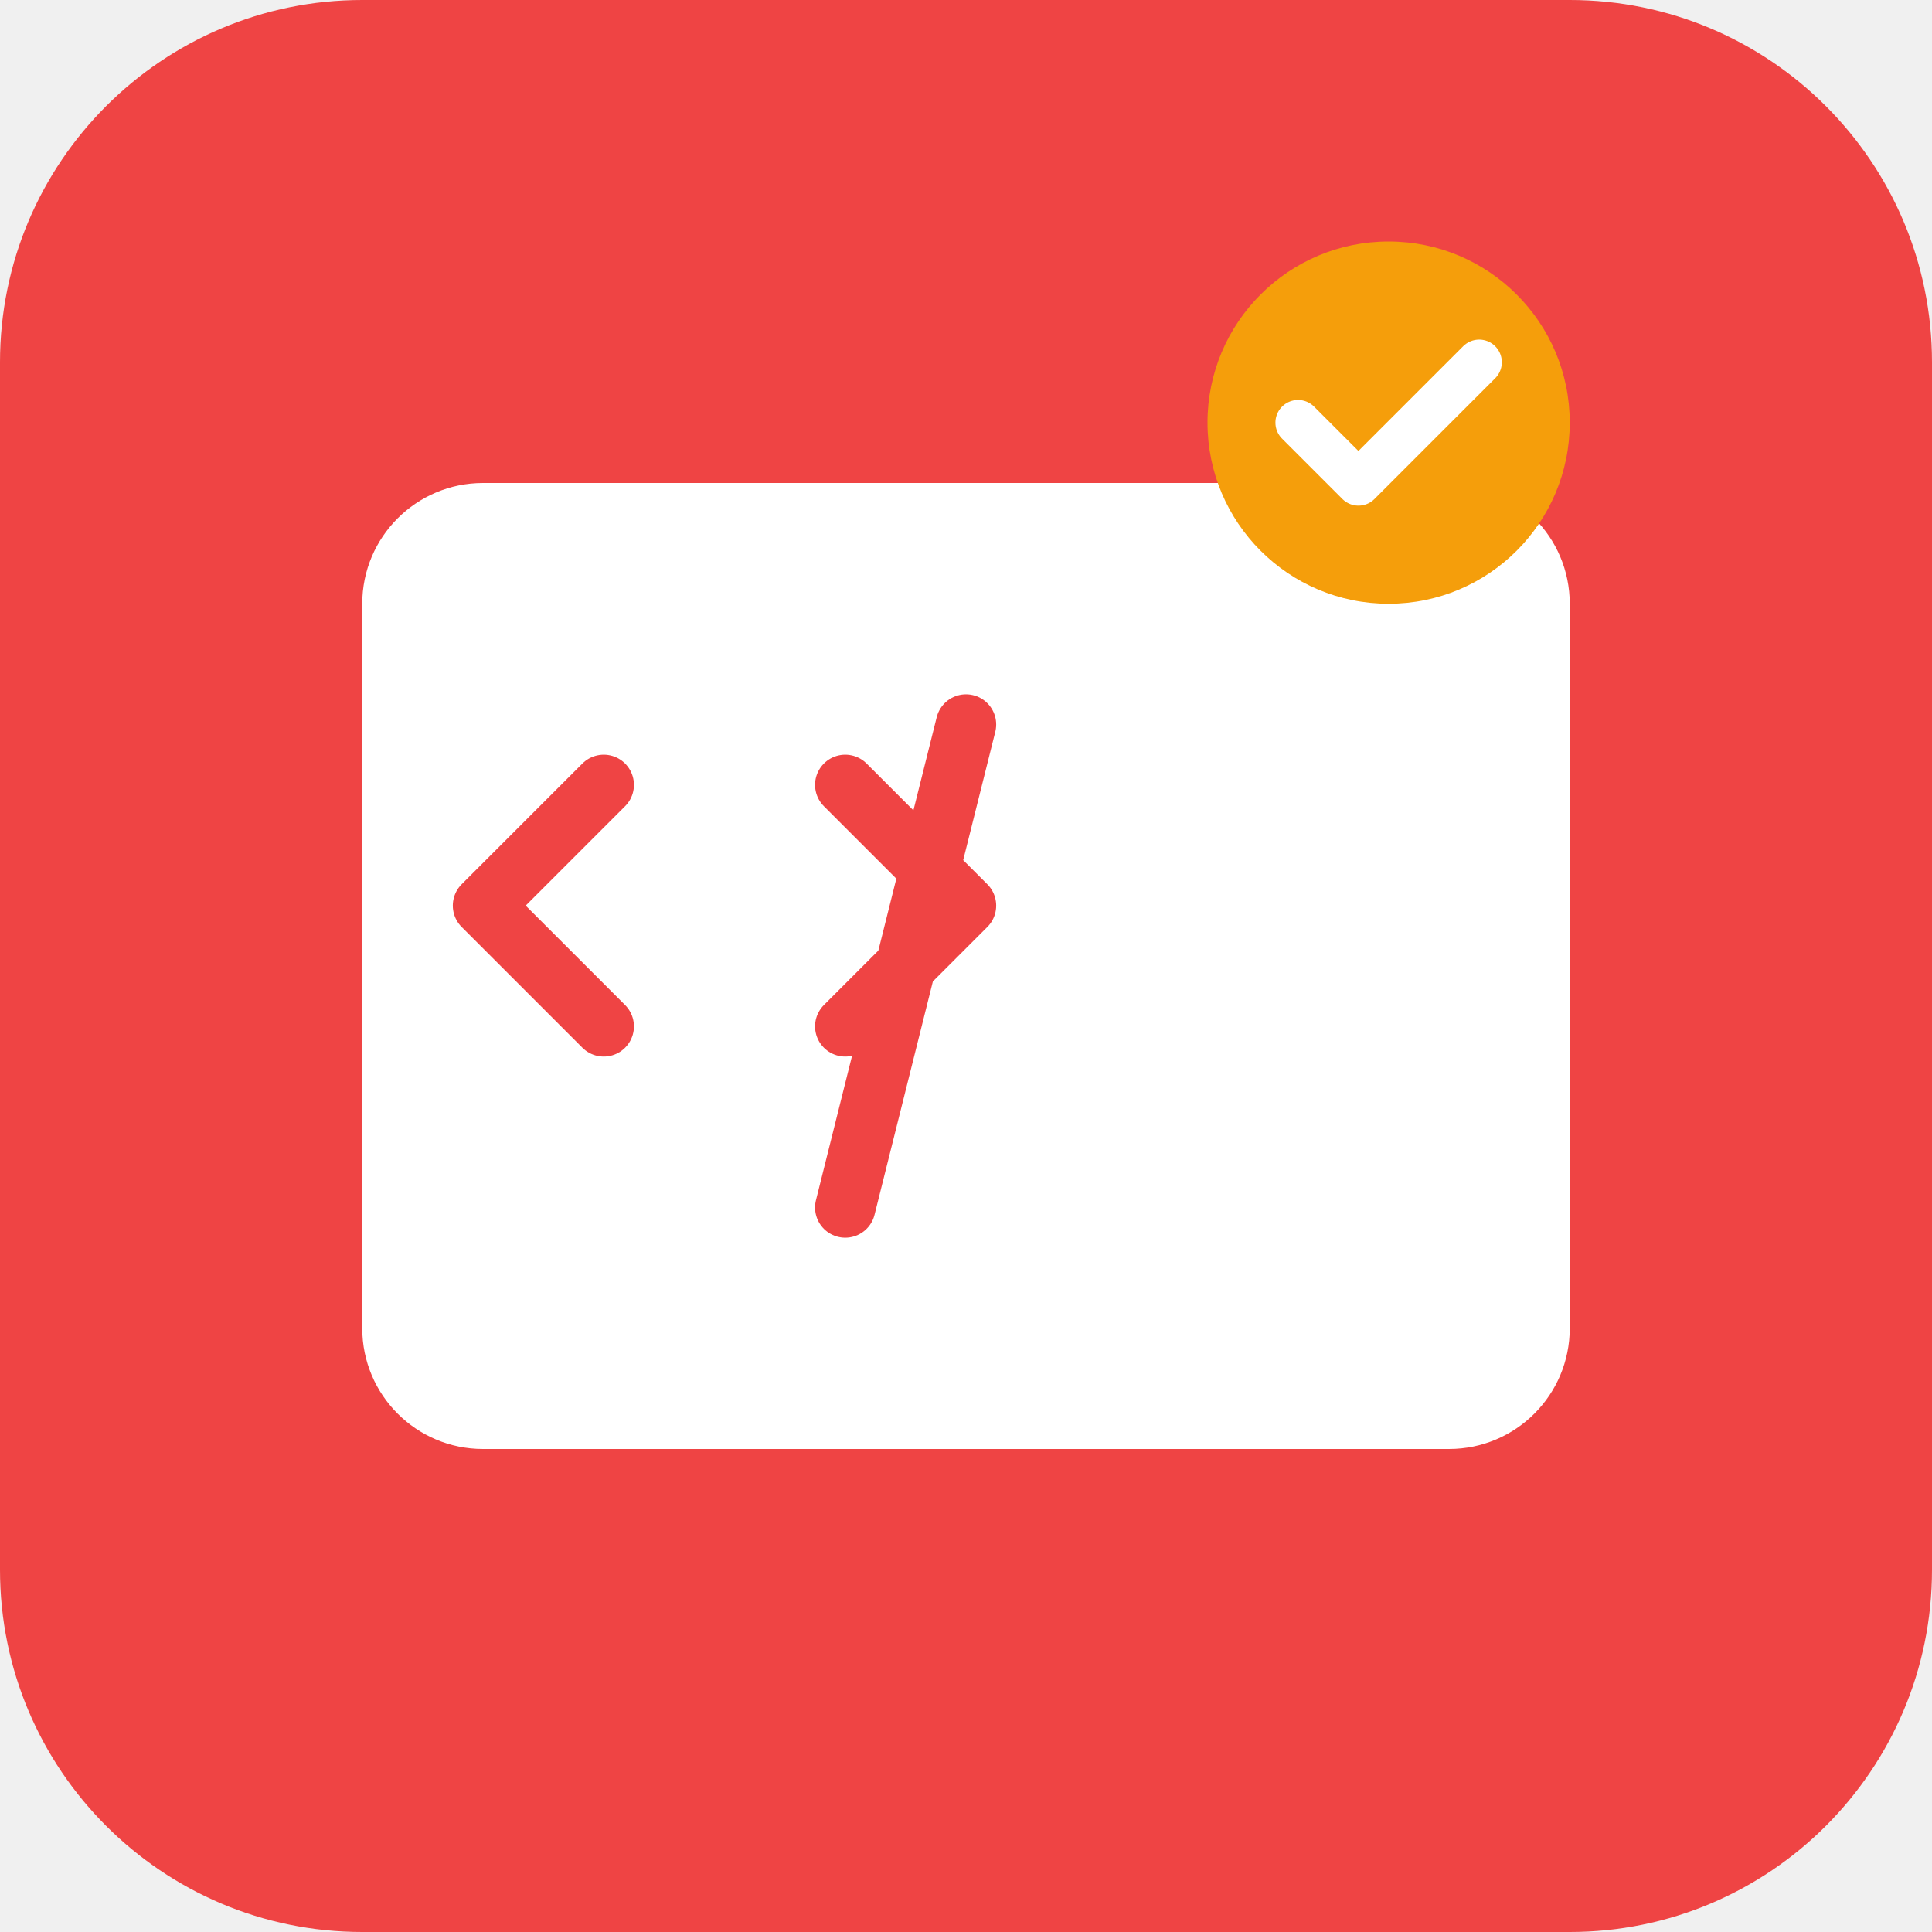
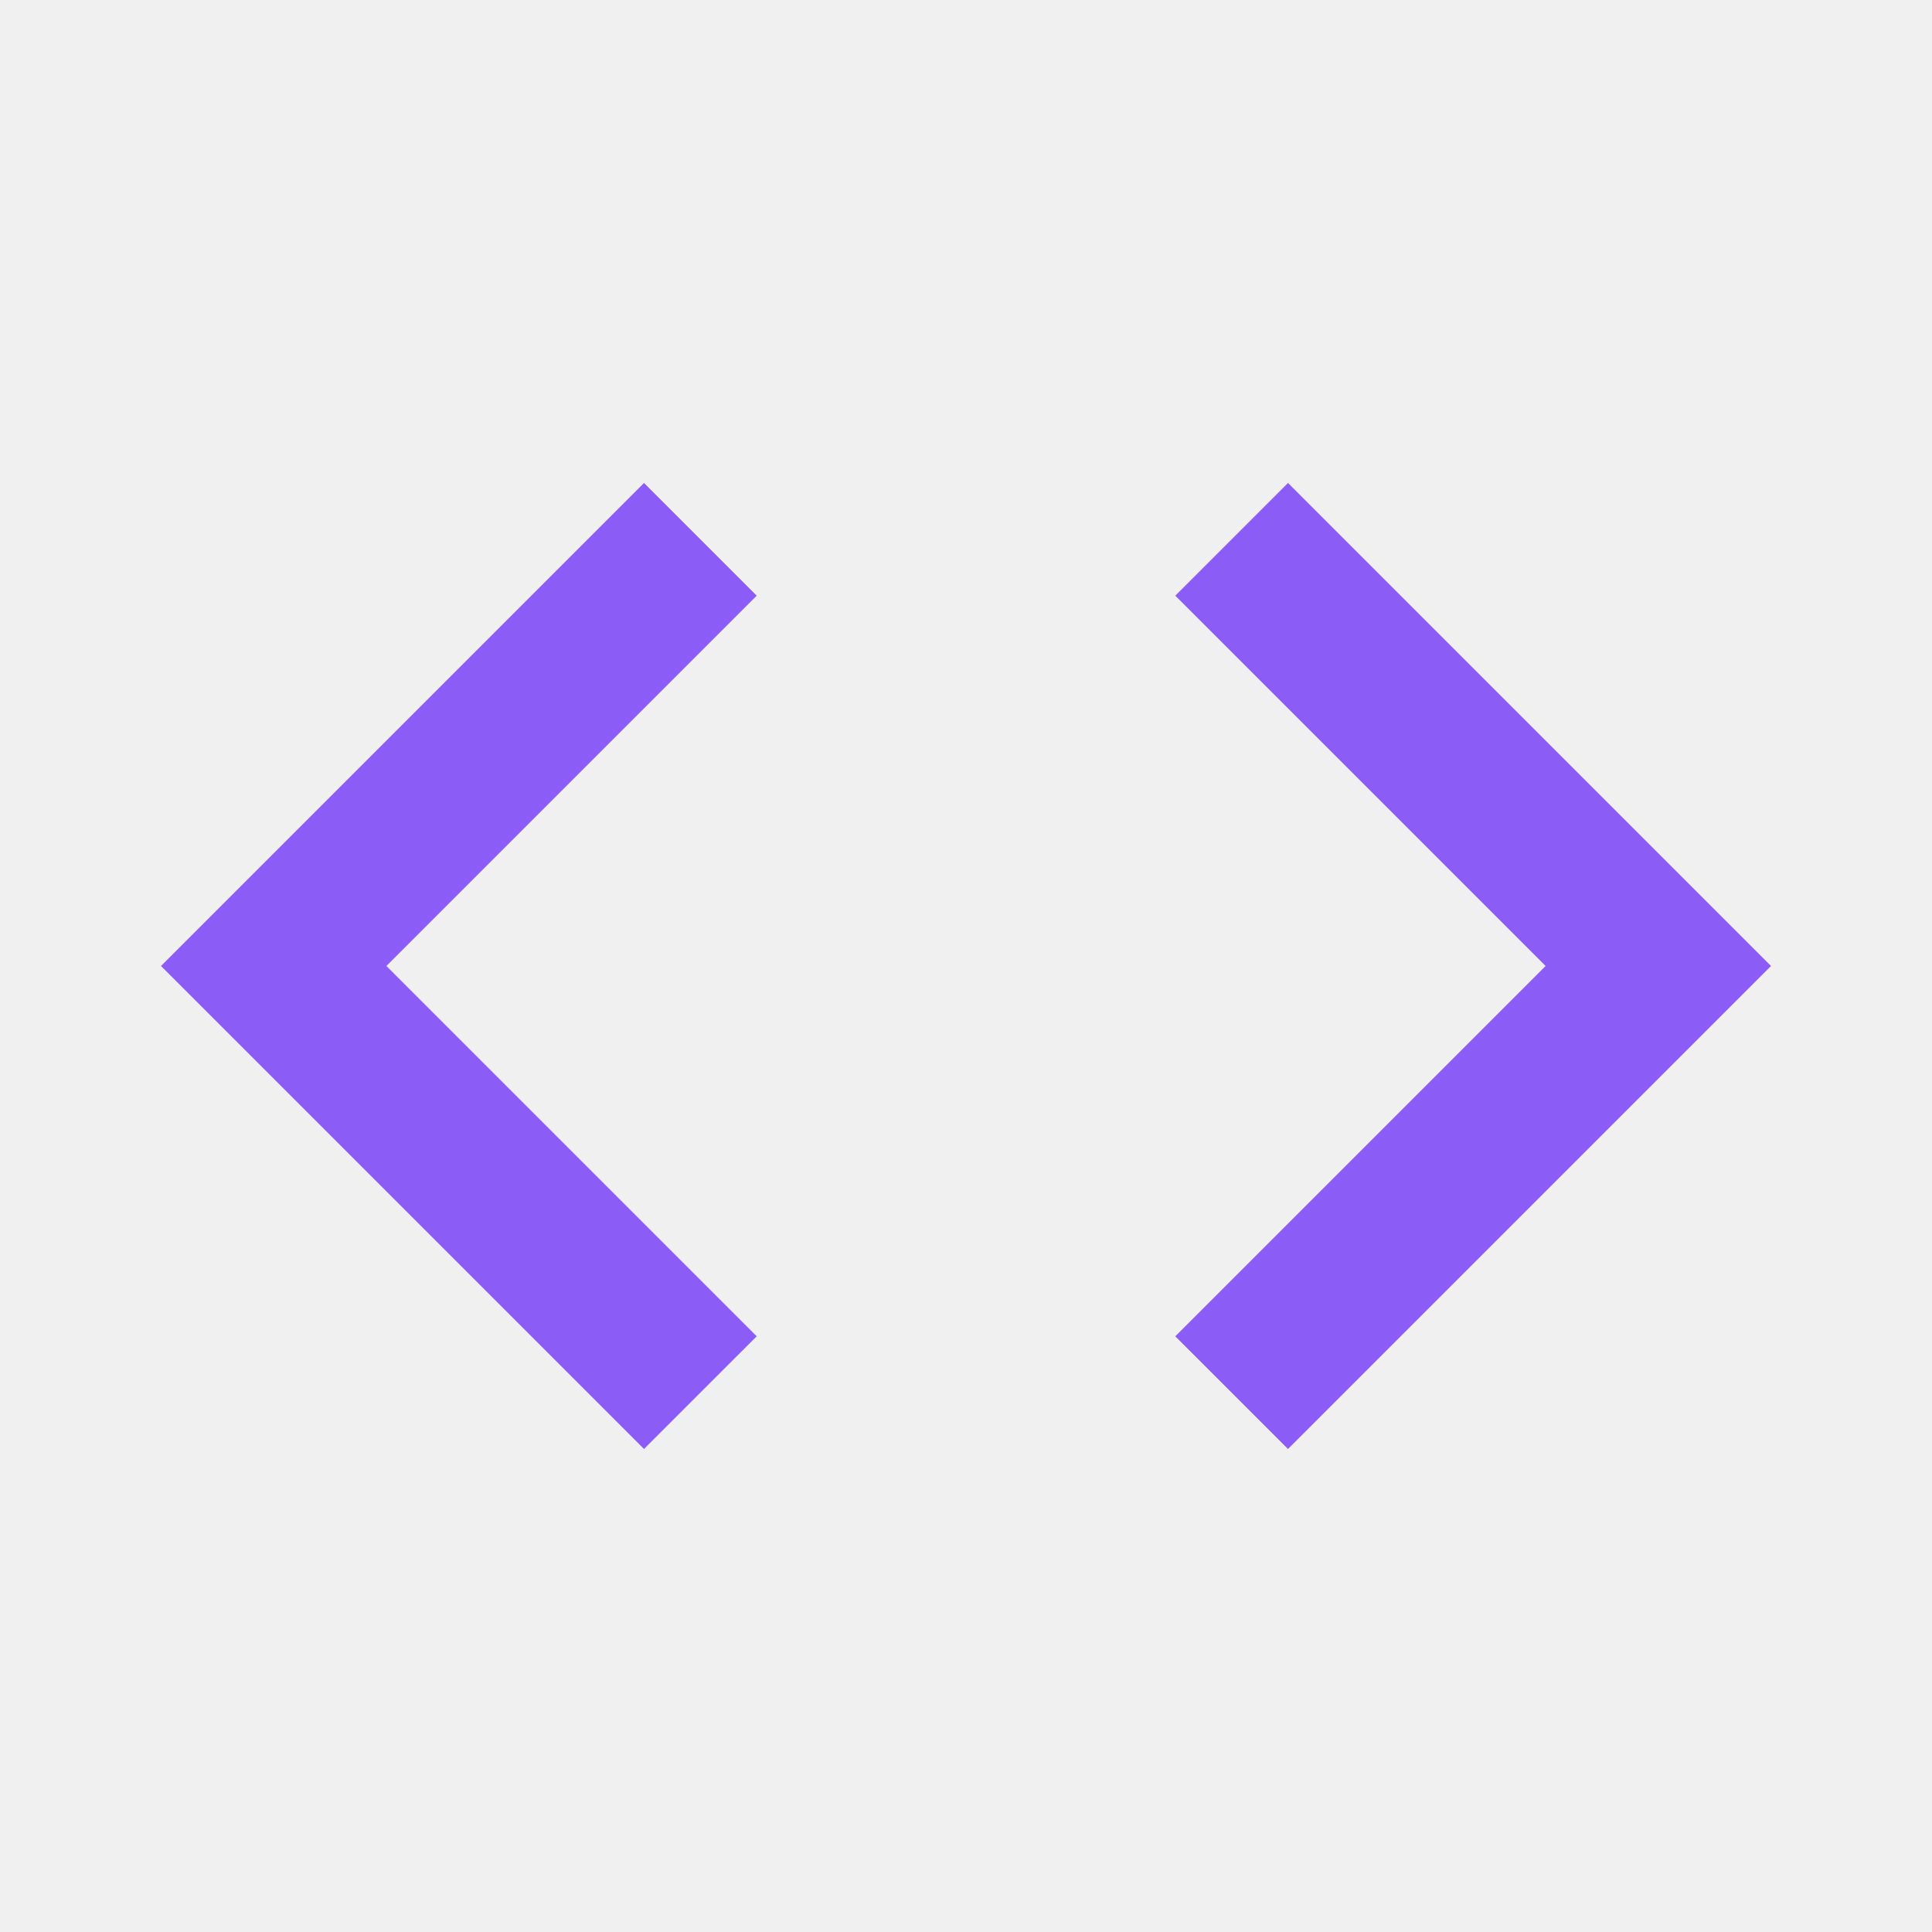
- <svg xmlns="http://www.w3.org/2000/svg" viewBox="0 0 64 64" fill="none">
-   <rect width="64" height="64" rx="12" fill="#EF4444" />
-   <rect x="12" y="16" width="40" height="32" rx="4" fill="white" />
-   <path d="M20 26l-4 4 4 4M28 26l4 4-4 4M32 24l-4 16" stroke="#EF4444" stroke-width="2" stroke-linecap="round" stroke-linejoin="round" />
-   <circle cx="46" cy="14" r="6" fill="#F59E0B" />
-   <path d="M43 14l2 2 4-4" stroke="white" stroke-width="1.5" stroke-linecap="round" stroke-linejoin="round" />
+ <svg xmlns="http://www.w3.org/2000/svg" viewBox="0 0 24 24" width="64" height="64">
+   <path d="M9.4 16.6L4.8 12l4.6-4.6L8 6l-6 6 6 6 1.4-1.4zm5.2 0L19.2 12l-4.6-4.6L16 6l6 6-6 6-1.4-1.4z" fill="#8B5CF6" />
</svg>
